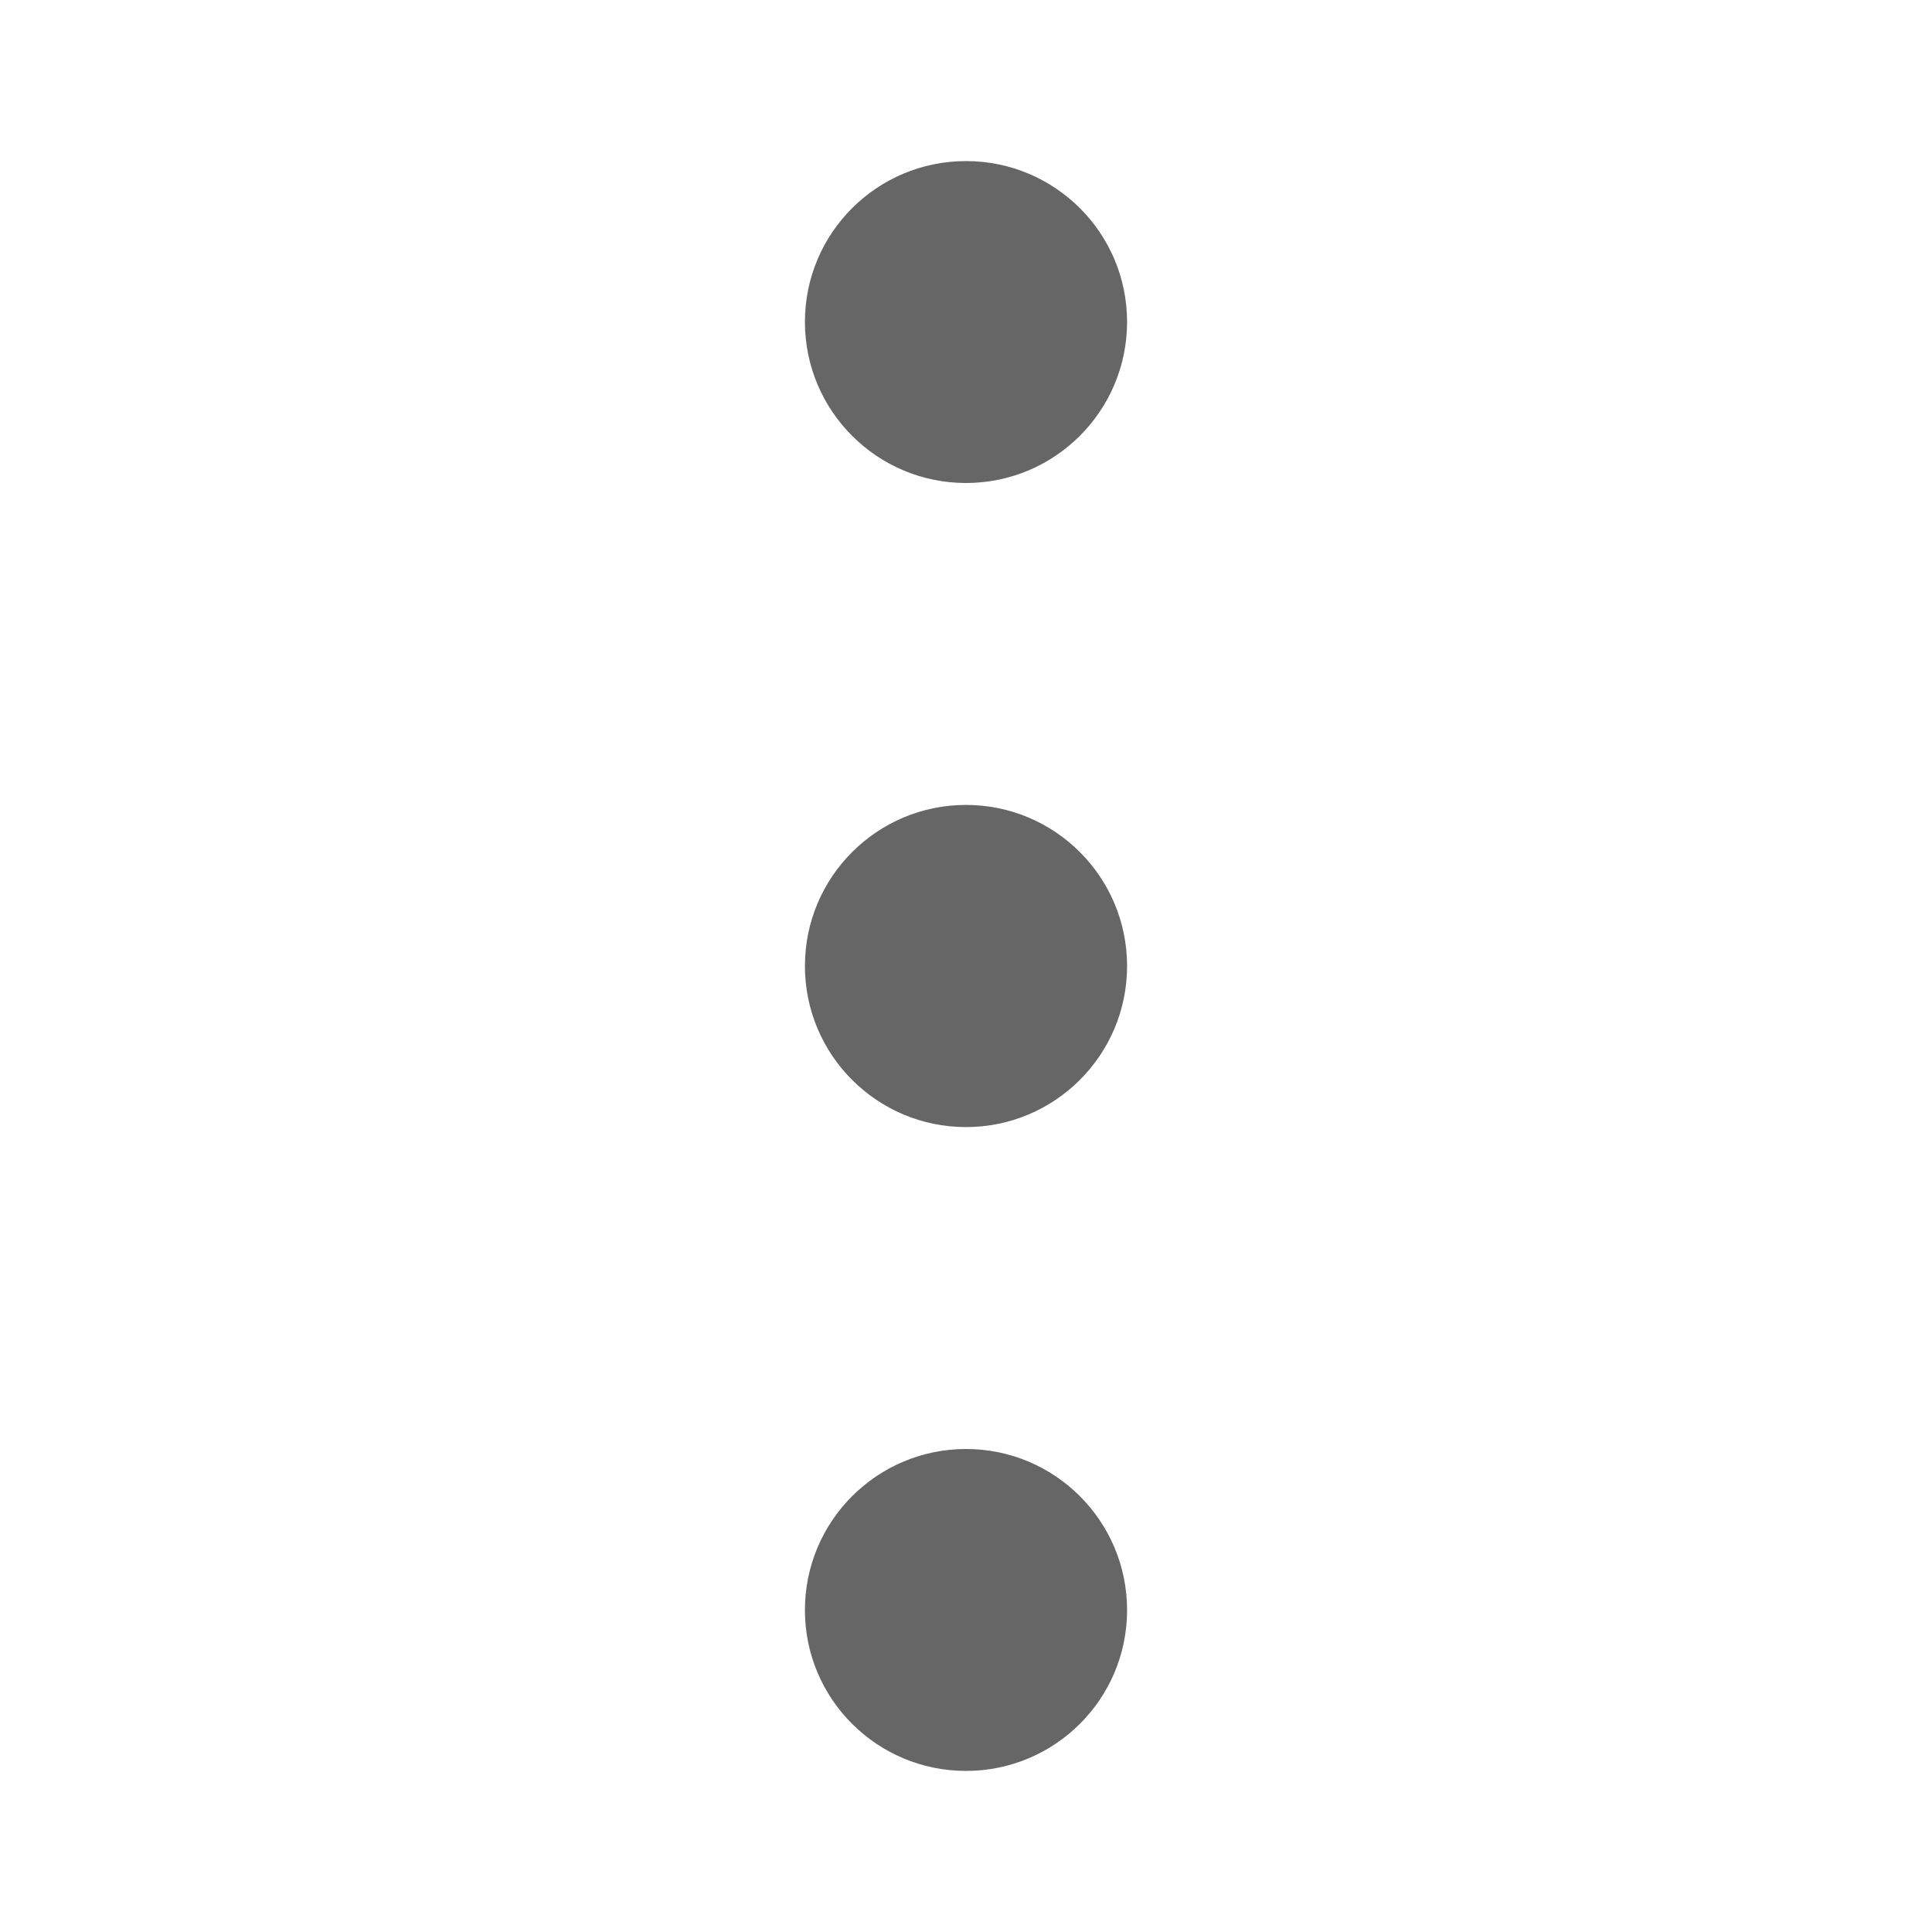
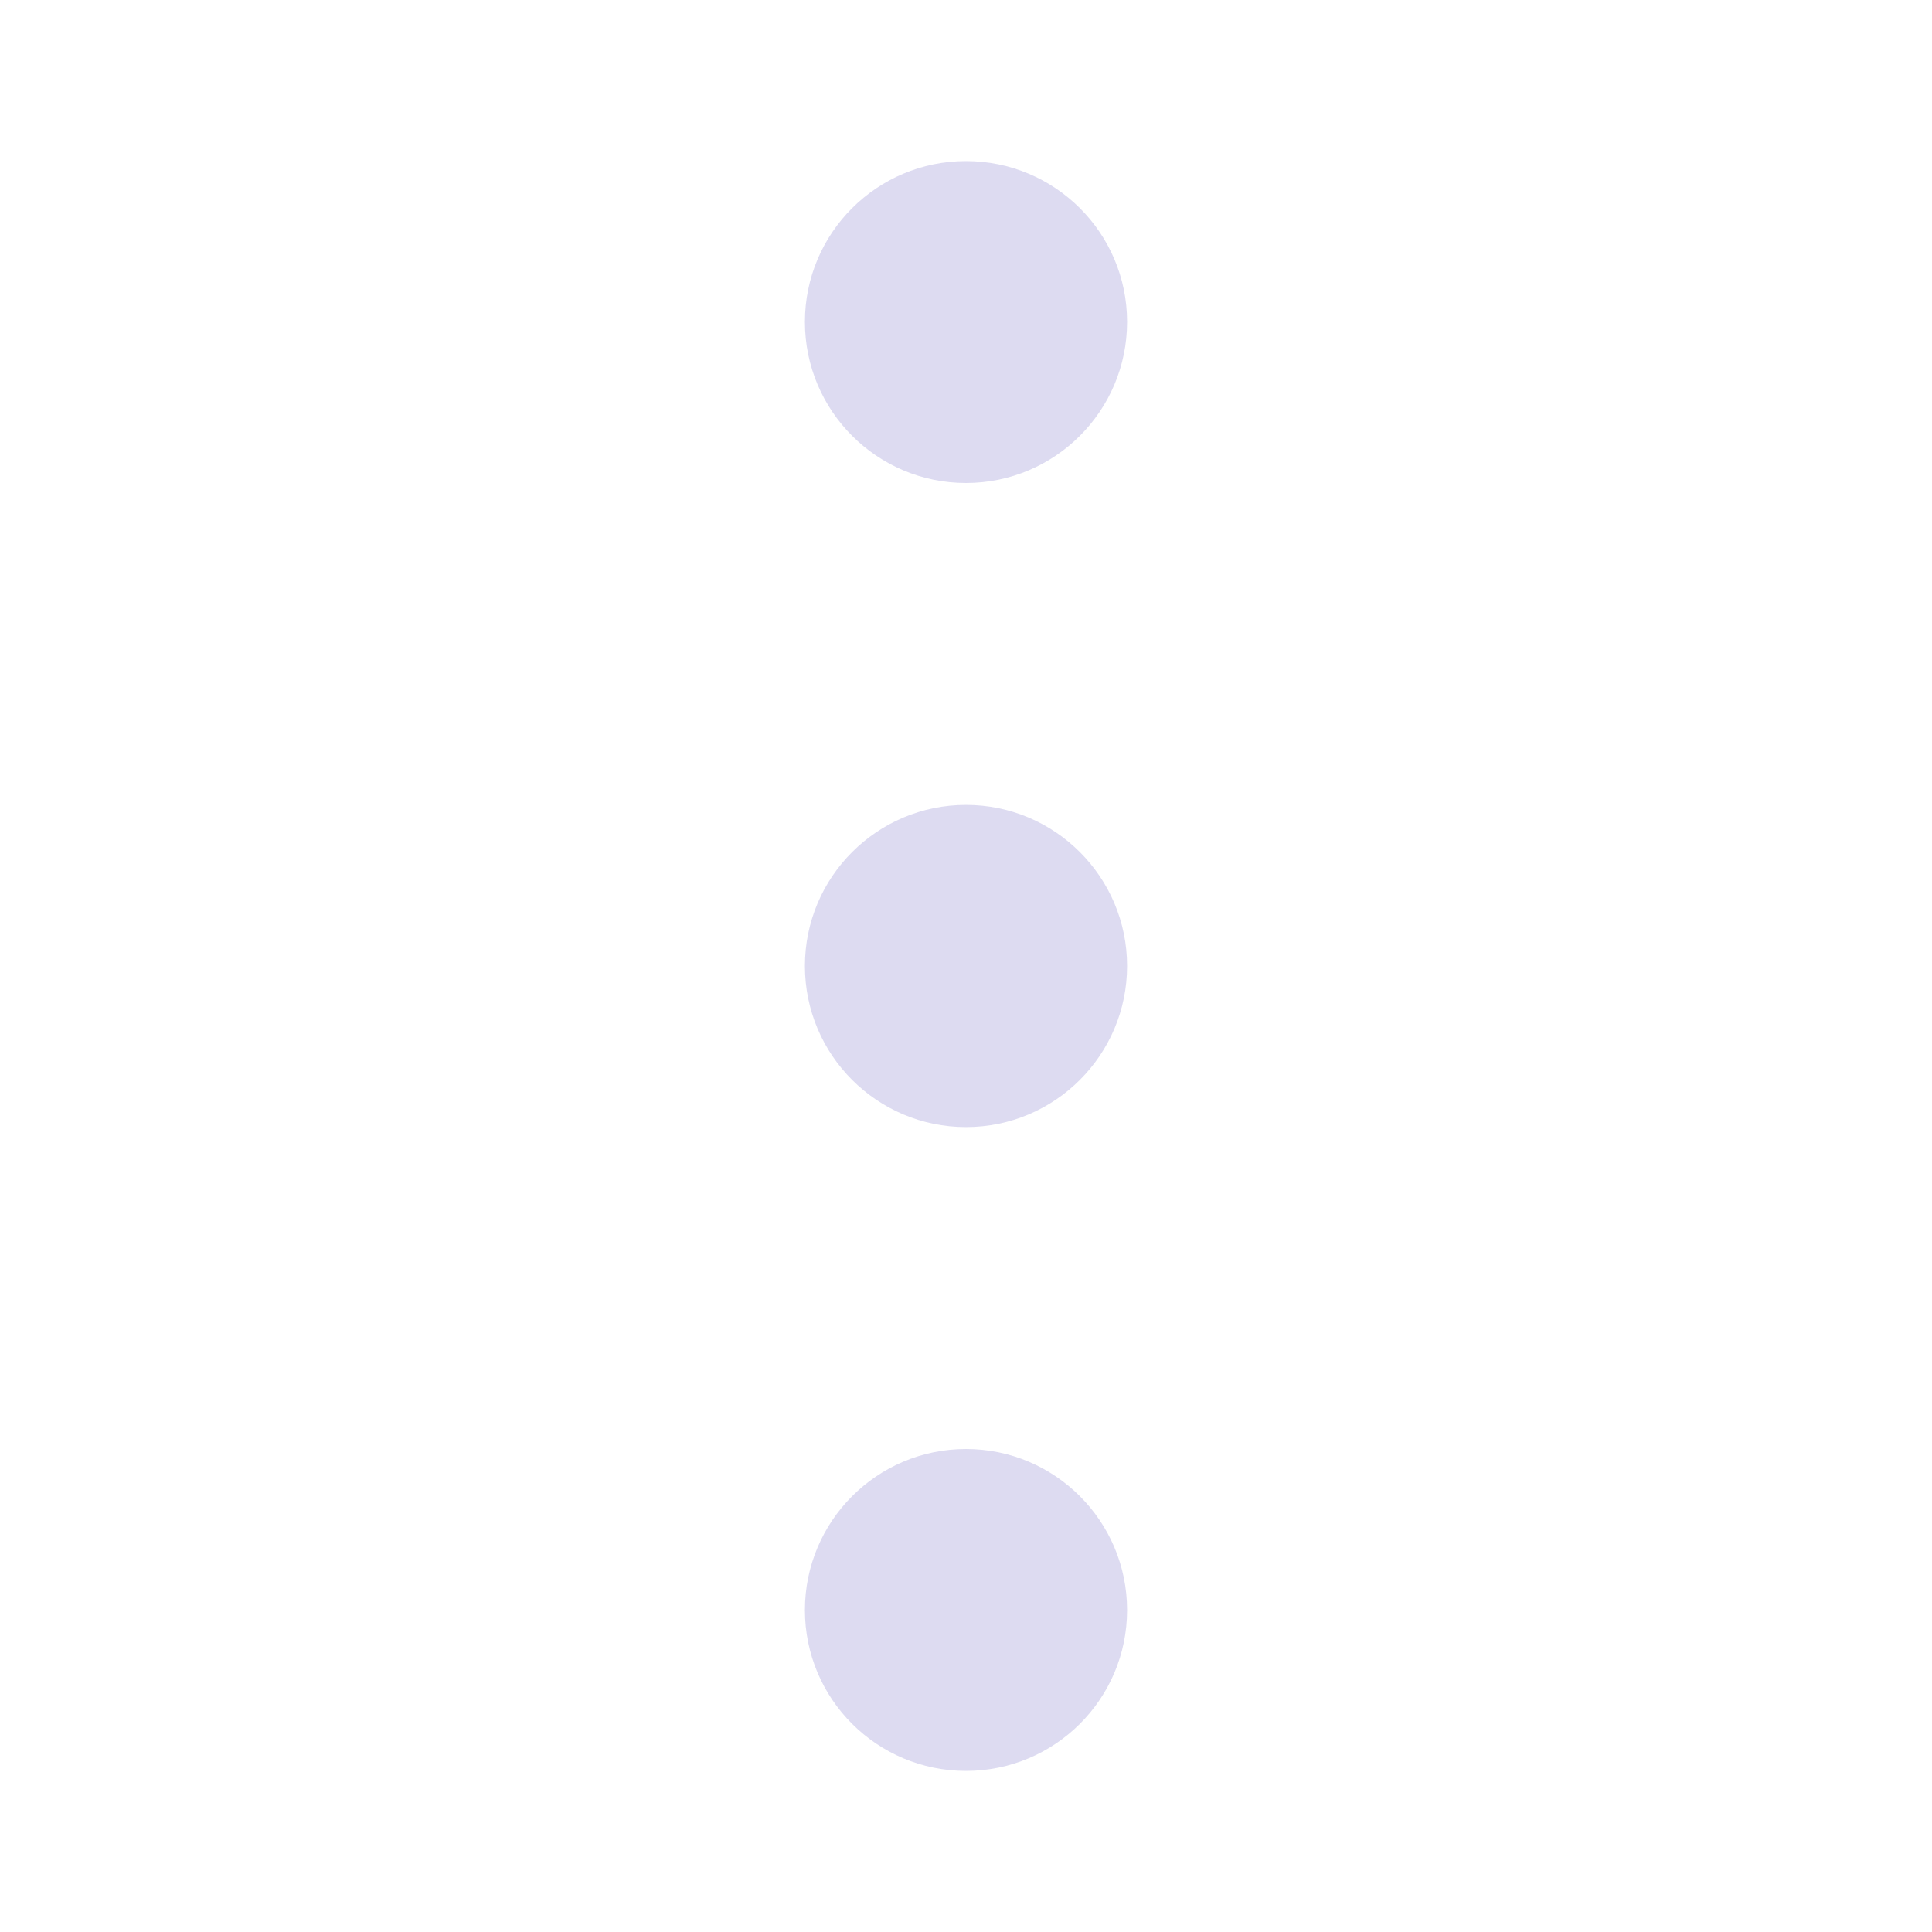
<svg xmlns="http://www.w3.org/2000/svg" viewBox="0 0 32 32" width="32px" height="32px">
-   <g id="surface16351192">
-     <path style=" stroke:none;fill-rule:nonzero;fill:rgb(40%,40%,40%);fill-opacity:1;" d="M 18.668 5.332 C 18.668 6.805 17.473 8 16 8 C 14.527 8 13.332 6.805 13.332 5.332 C 13.332 3.859 14.527 2.668 16 2.668 C 17.473 2.668 18.668 3.859 18.668 5.332 Z M 18.668 5.332 " />
-     <path style=" stroke:none;fill-rule:nonzero;fill:rgb(40%,40%,40%);fill-opacity:1;" d="M 18.668 16 C 18.668 17.473 17.473 18.668 16 18.668 C 14.527 18.668 13.332 17.473 13.332 16 C 13.332 14.527 14.527 13.332 16 13.332 C 17.473 13.332 18.668 14.527 18.668 16 Z M 18.668 16 " />
-     <path style=" stroke:none;fill-rule:nonzero;fill:rgb(40%,40%,40%);fill-opacity:1;" d="M 18.668 26.668 C 18.668 28.141 17.473 29.332 16 29.332 C 14.527 29.332 13.332 28.141 13.332 26.668 C 13.332 25.195 14.527 24 16 24 C 17.473 24 18.668 25.195 18.668 26.668 Z M 18.668 26.668 " />
+   <g id="surface3552882">
+     <path style=" stroke:none;fill-rule:nonzero;fill:rgb(86.667%,85.882%,94.51%);fill-opacity:1;" d="M 18.668 5.332 C 18.668 6.805 17.473 8 16 8 C 14.527 8 13.332 6.805 13.332 5.332 C 13.332 3.859 14.527 2.668 16 2.668 C 17.473 2.668 18.668 3.859 18.668 5.332 Z M 18.668 5.332 " />
+     <path style=" stroke:none;fill-rule:nonzero;fill:rgb(86.667%,85.882%,94.51%);fill-opacity:1;" d="M 18.668 16 C 18.668 17.473 17.473 18.668 16 18.668 C 14.527 18.668 13.332 17.473 13.332 16 C 13.332 14.527 14.527 13.332 16 13.332 C 17.473 13.332 18.668 14.527 18.668 16 Z M 18.668 16 " />
+     <path style=" stroke:none;fill-rule:nonzero;fill:rgb(86.667%,85.882%,94.51%);fill-opacity:1;" d="M 18.668 26.668 C 18.668 28.141 17.473 29.332 16 29.332 C 14.527 29.332 13.332 28.141 13.332 26.668 C 13.332 25.195 14.527 24 16 24 C 17.473 24 18.668 25.195 18.668 26.668 Z M 18.668 26.668 " />
  </g>
</svg>
